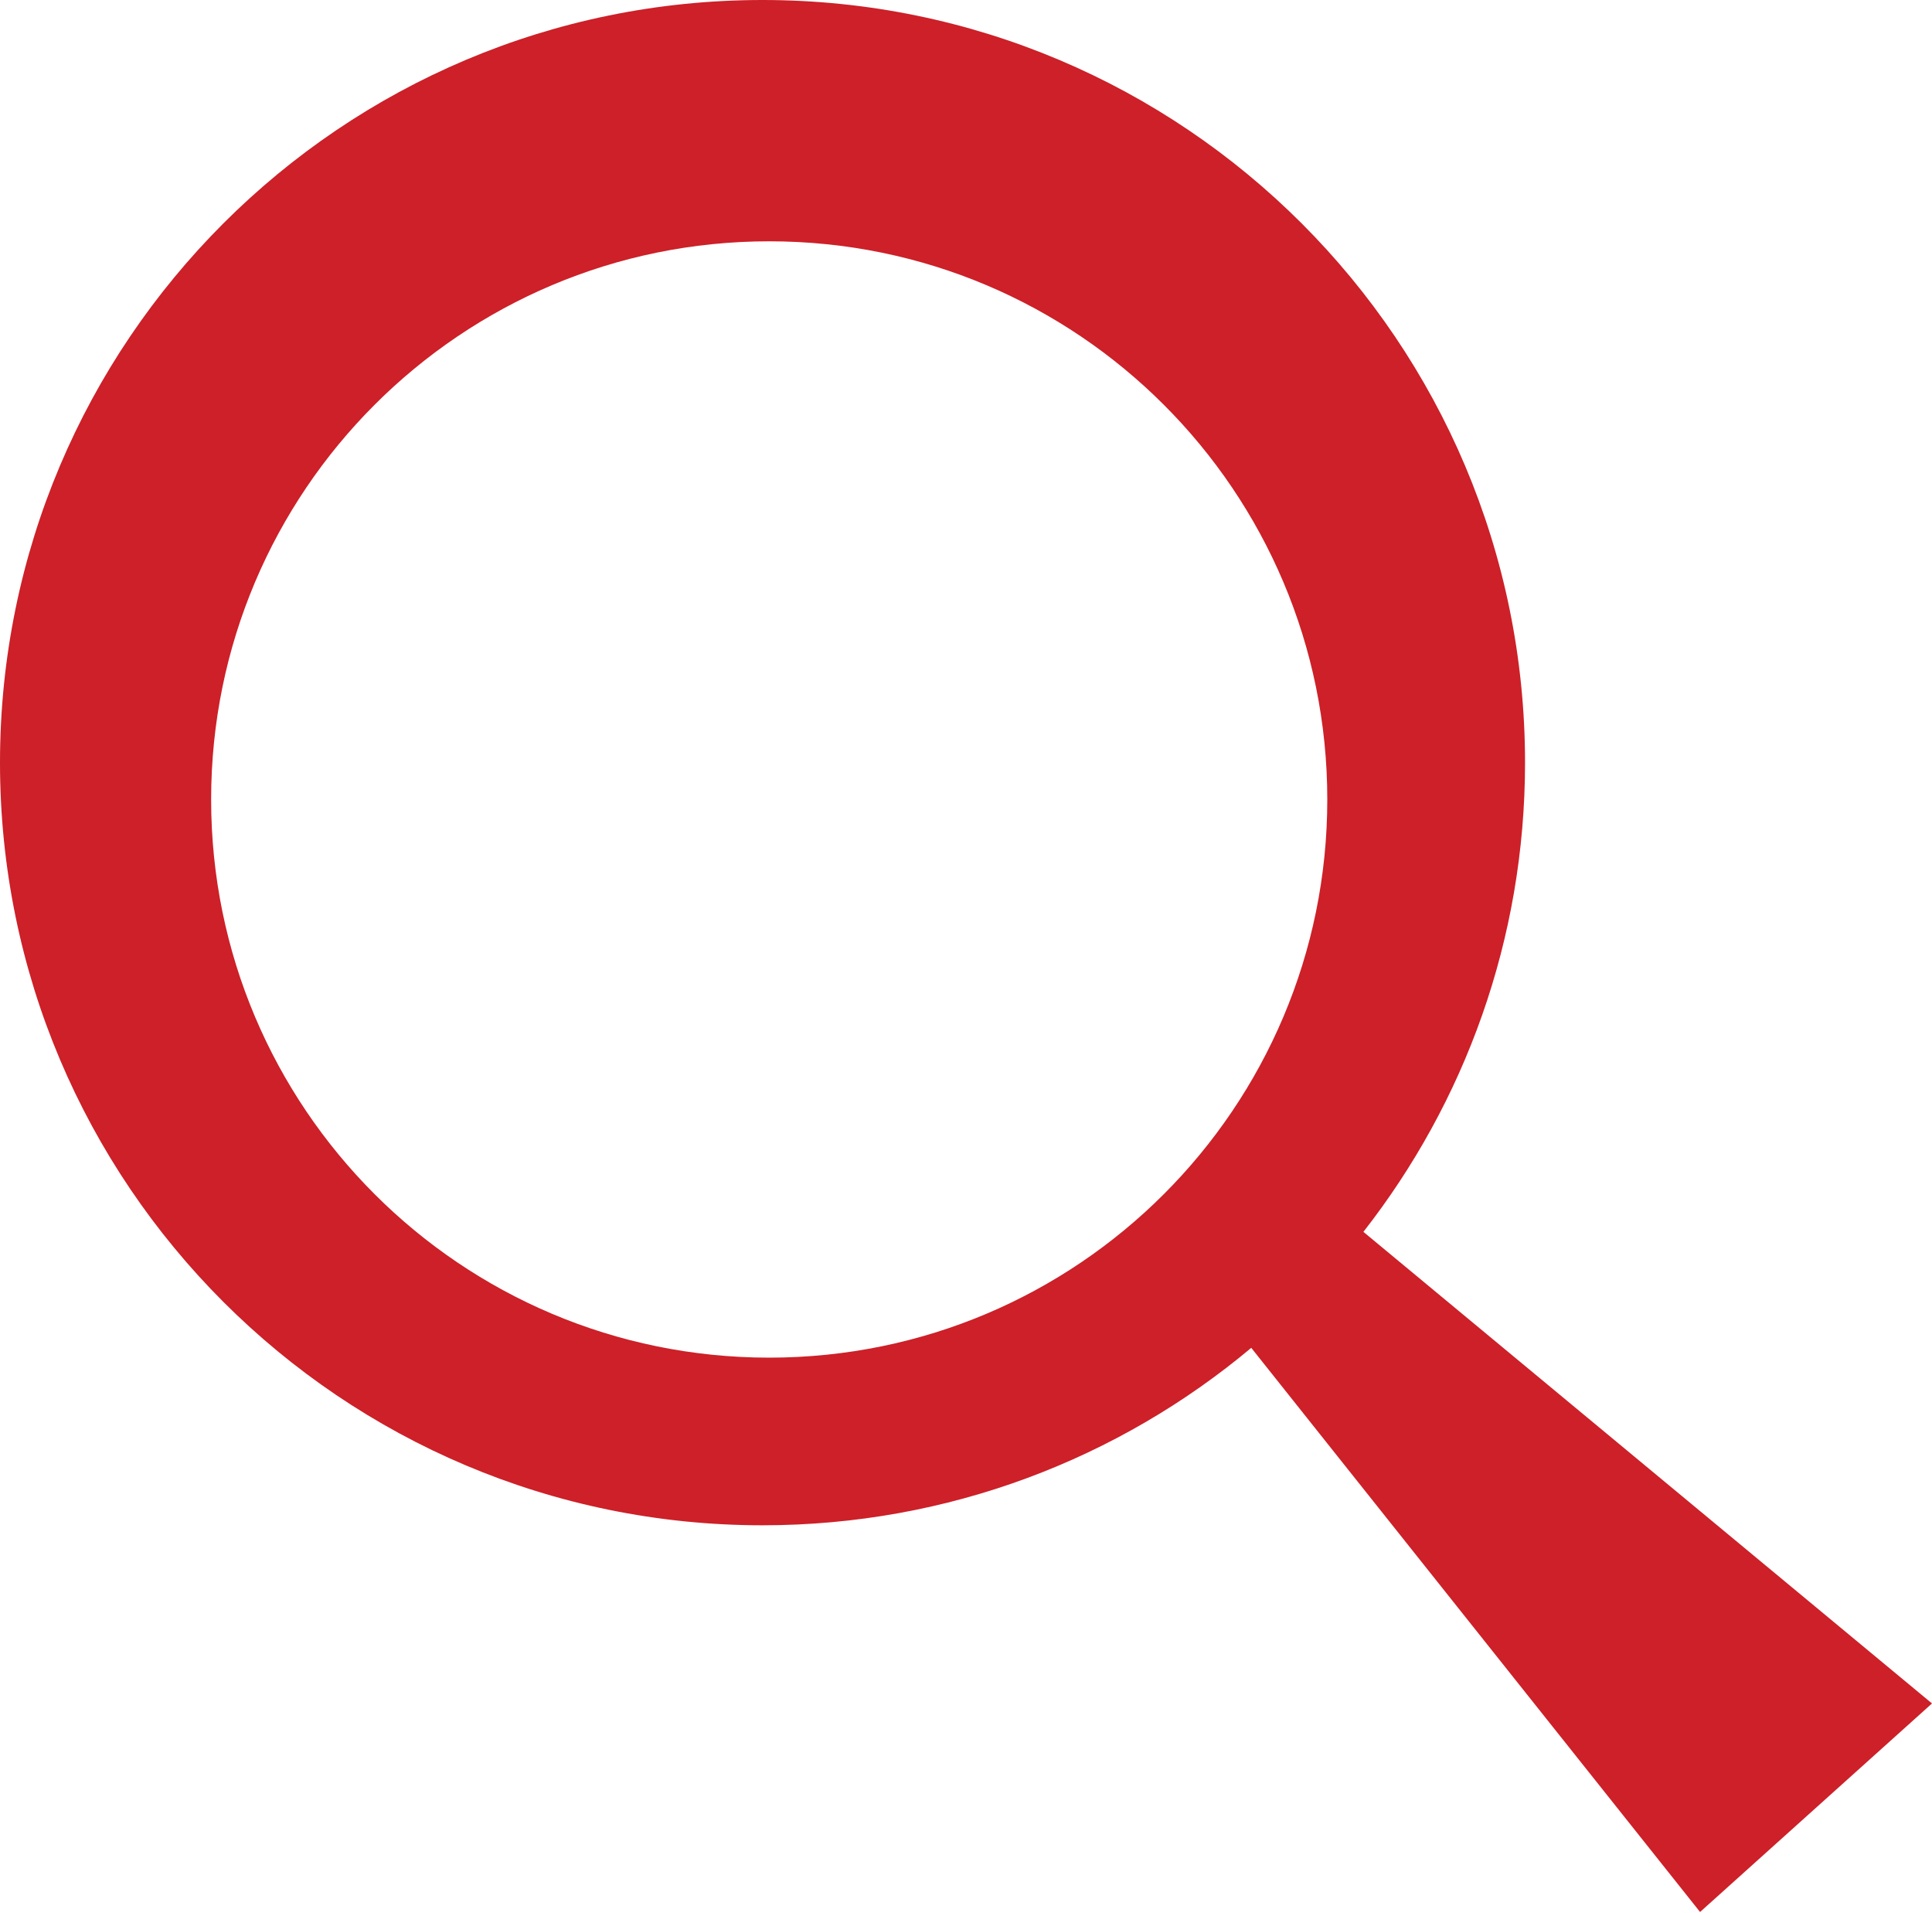
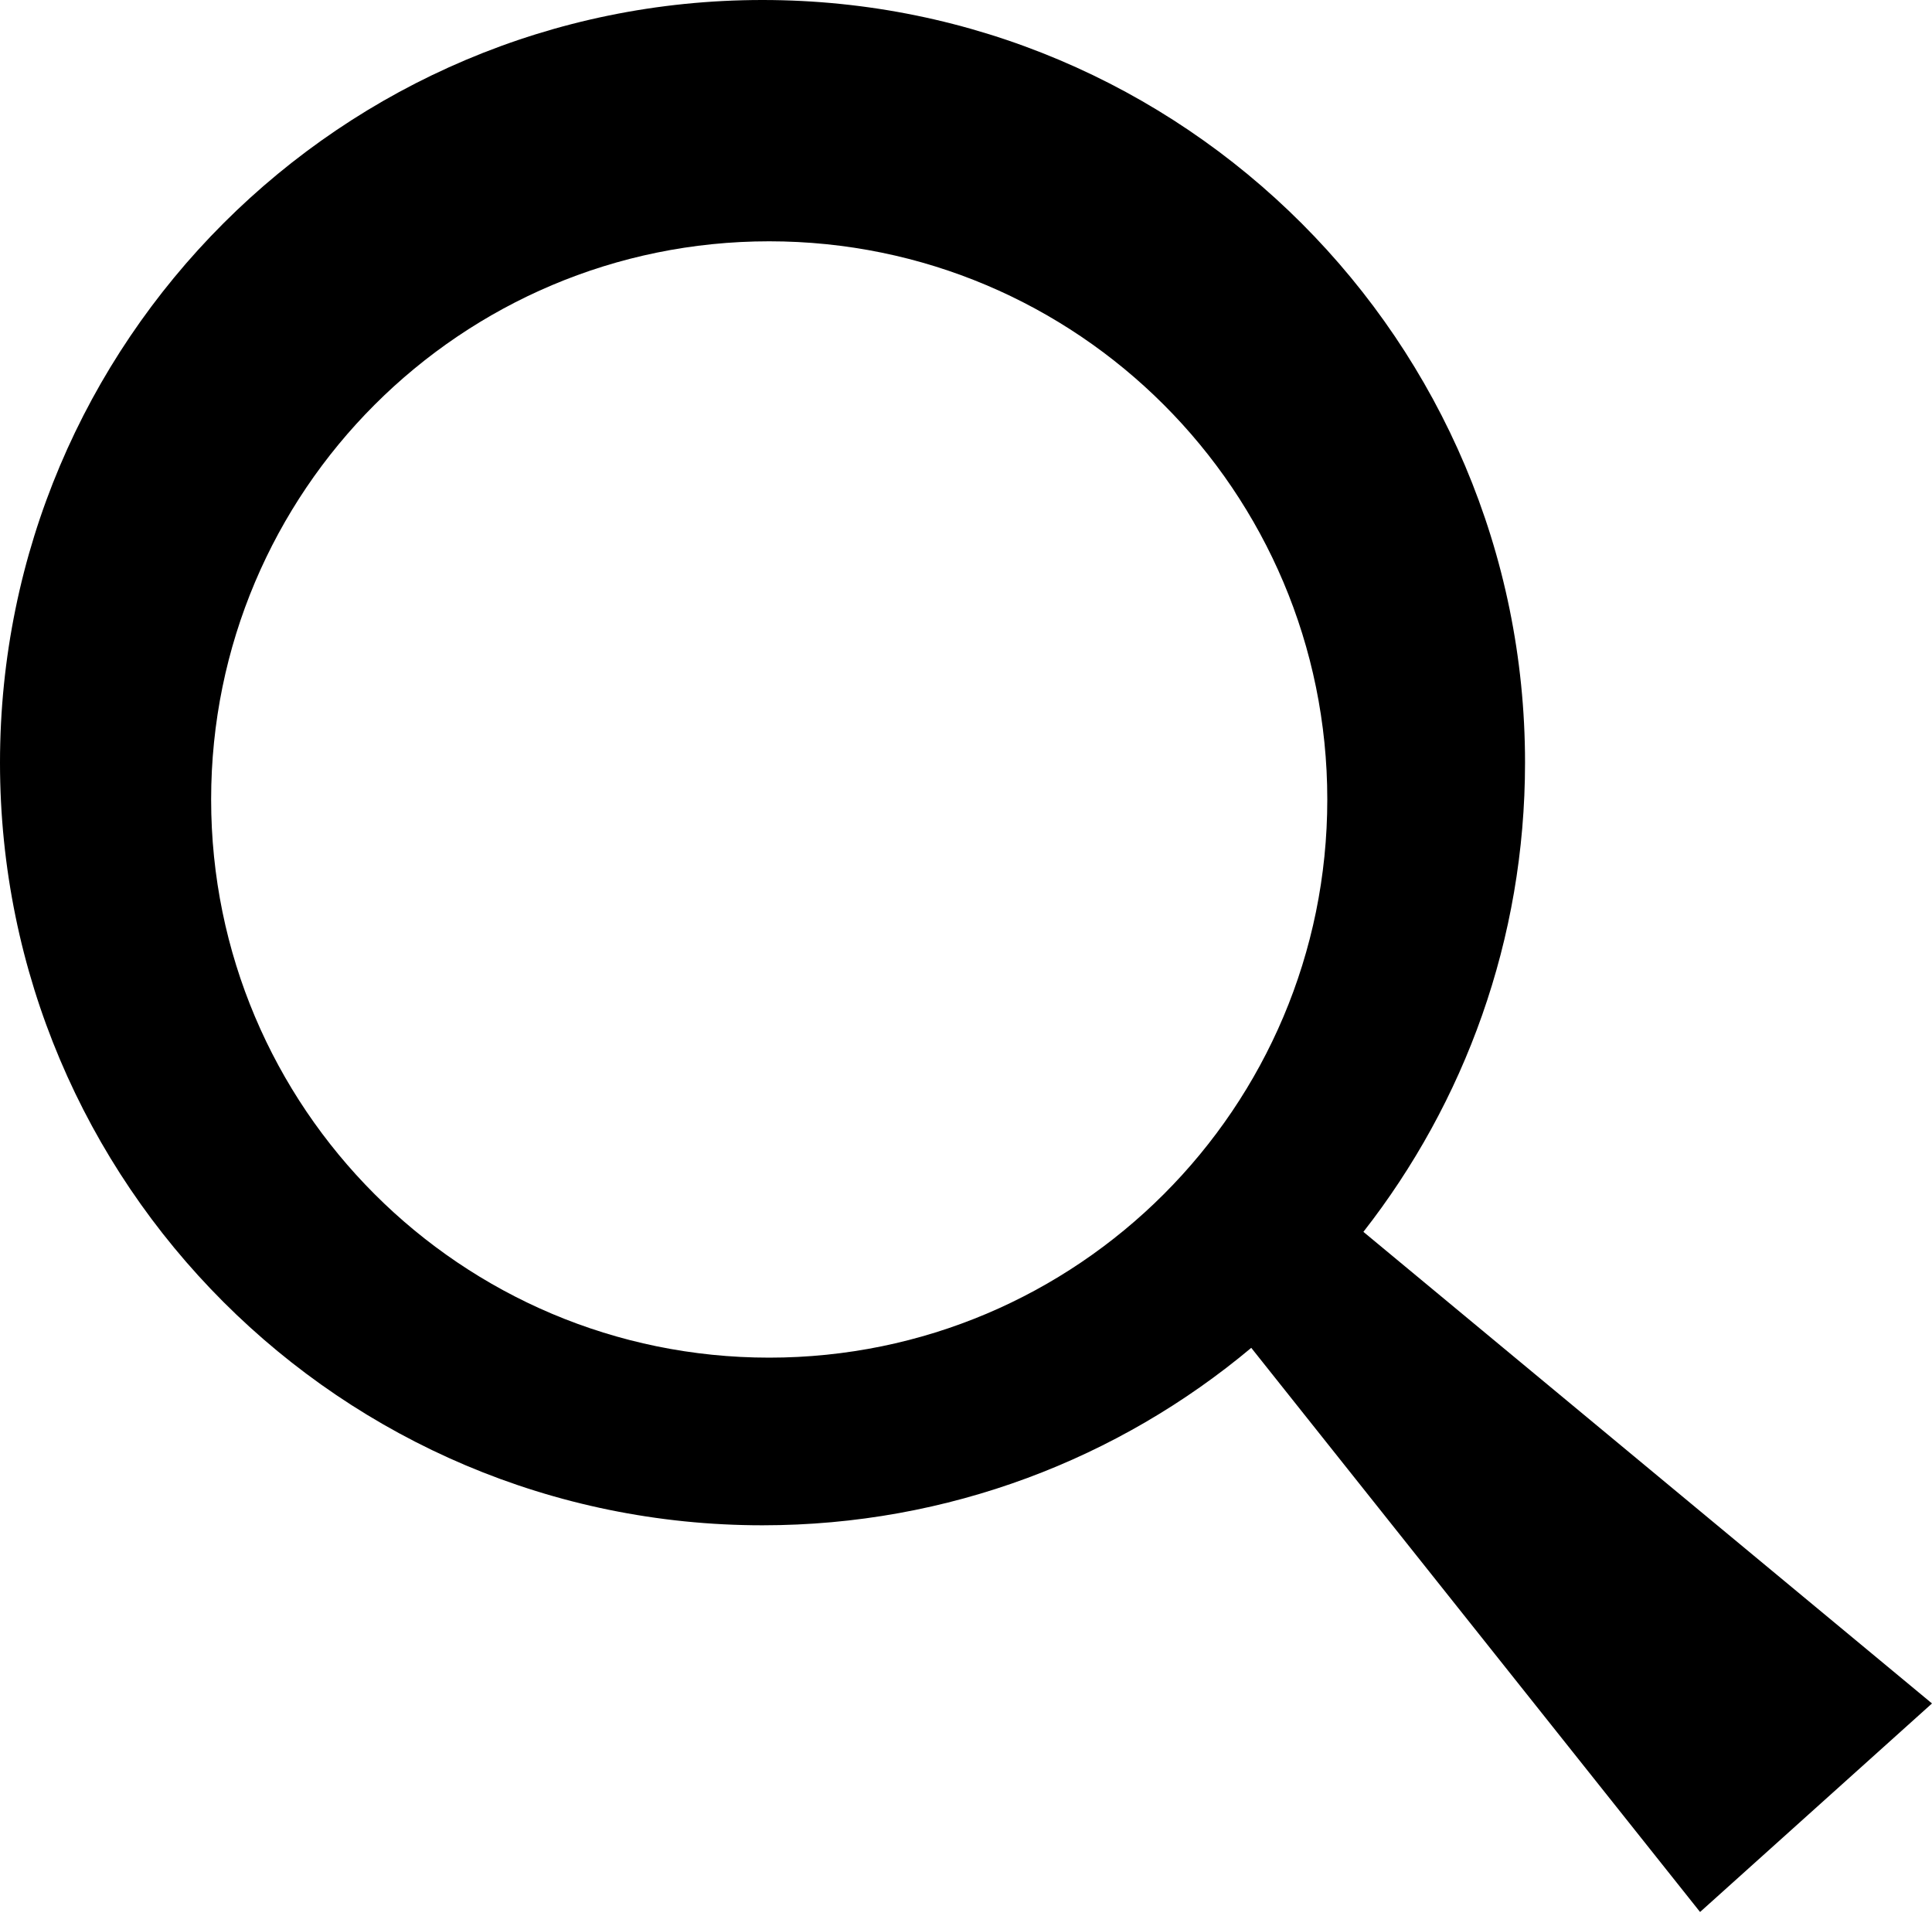
<svg xmlns="http://www.w3.org/2000/svg" id="Layer_2" data-name="Layer 2" viewBox="0 0 80.8 79.96">
-   <defs>
-     <style>
-       .cls-1 {
-         fill: #cd2028;
-       }
-     </style>
-   </defs>
  <g id="Layer_1-2" data-name="Layer 1">
    <path class="cls-1" d="M57.02,51.51c4.23-5.41,6.76-12.22,6.76-19.62C63.78,14.28,49.5,0,31.89,0S0,14.28,0,31.89s14.28,31.89,31.89,31.89c7.78,0,14.91-2.79,20.44-7.42l18.77,23.59,9.7-8.72-23.78-19.72ZM32.17,56.77c-12.89,0-23.34-10.45-23.34-23.34s10.45-23.34,23.34-23.34,23.34,10.45,23.34,23.34-10.45,23.34-23.34,23.34Z" />
  </g>
</svg>
